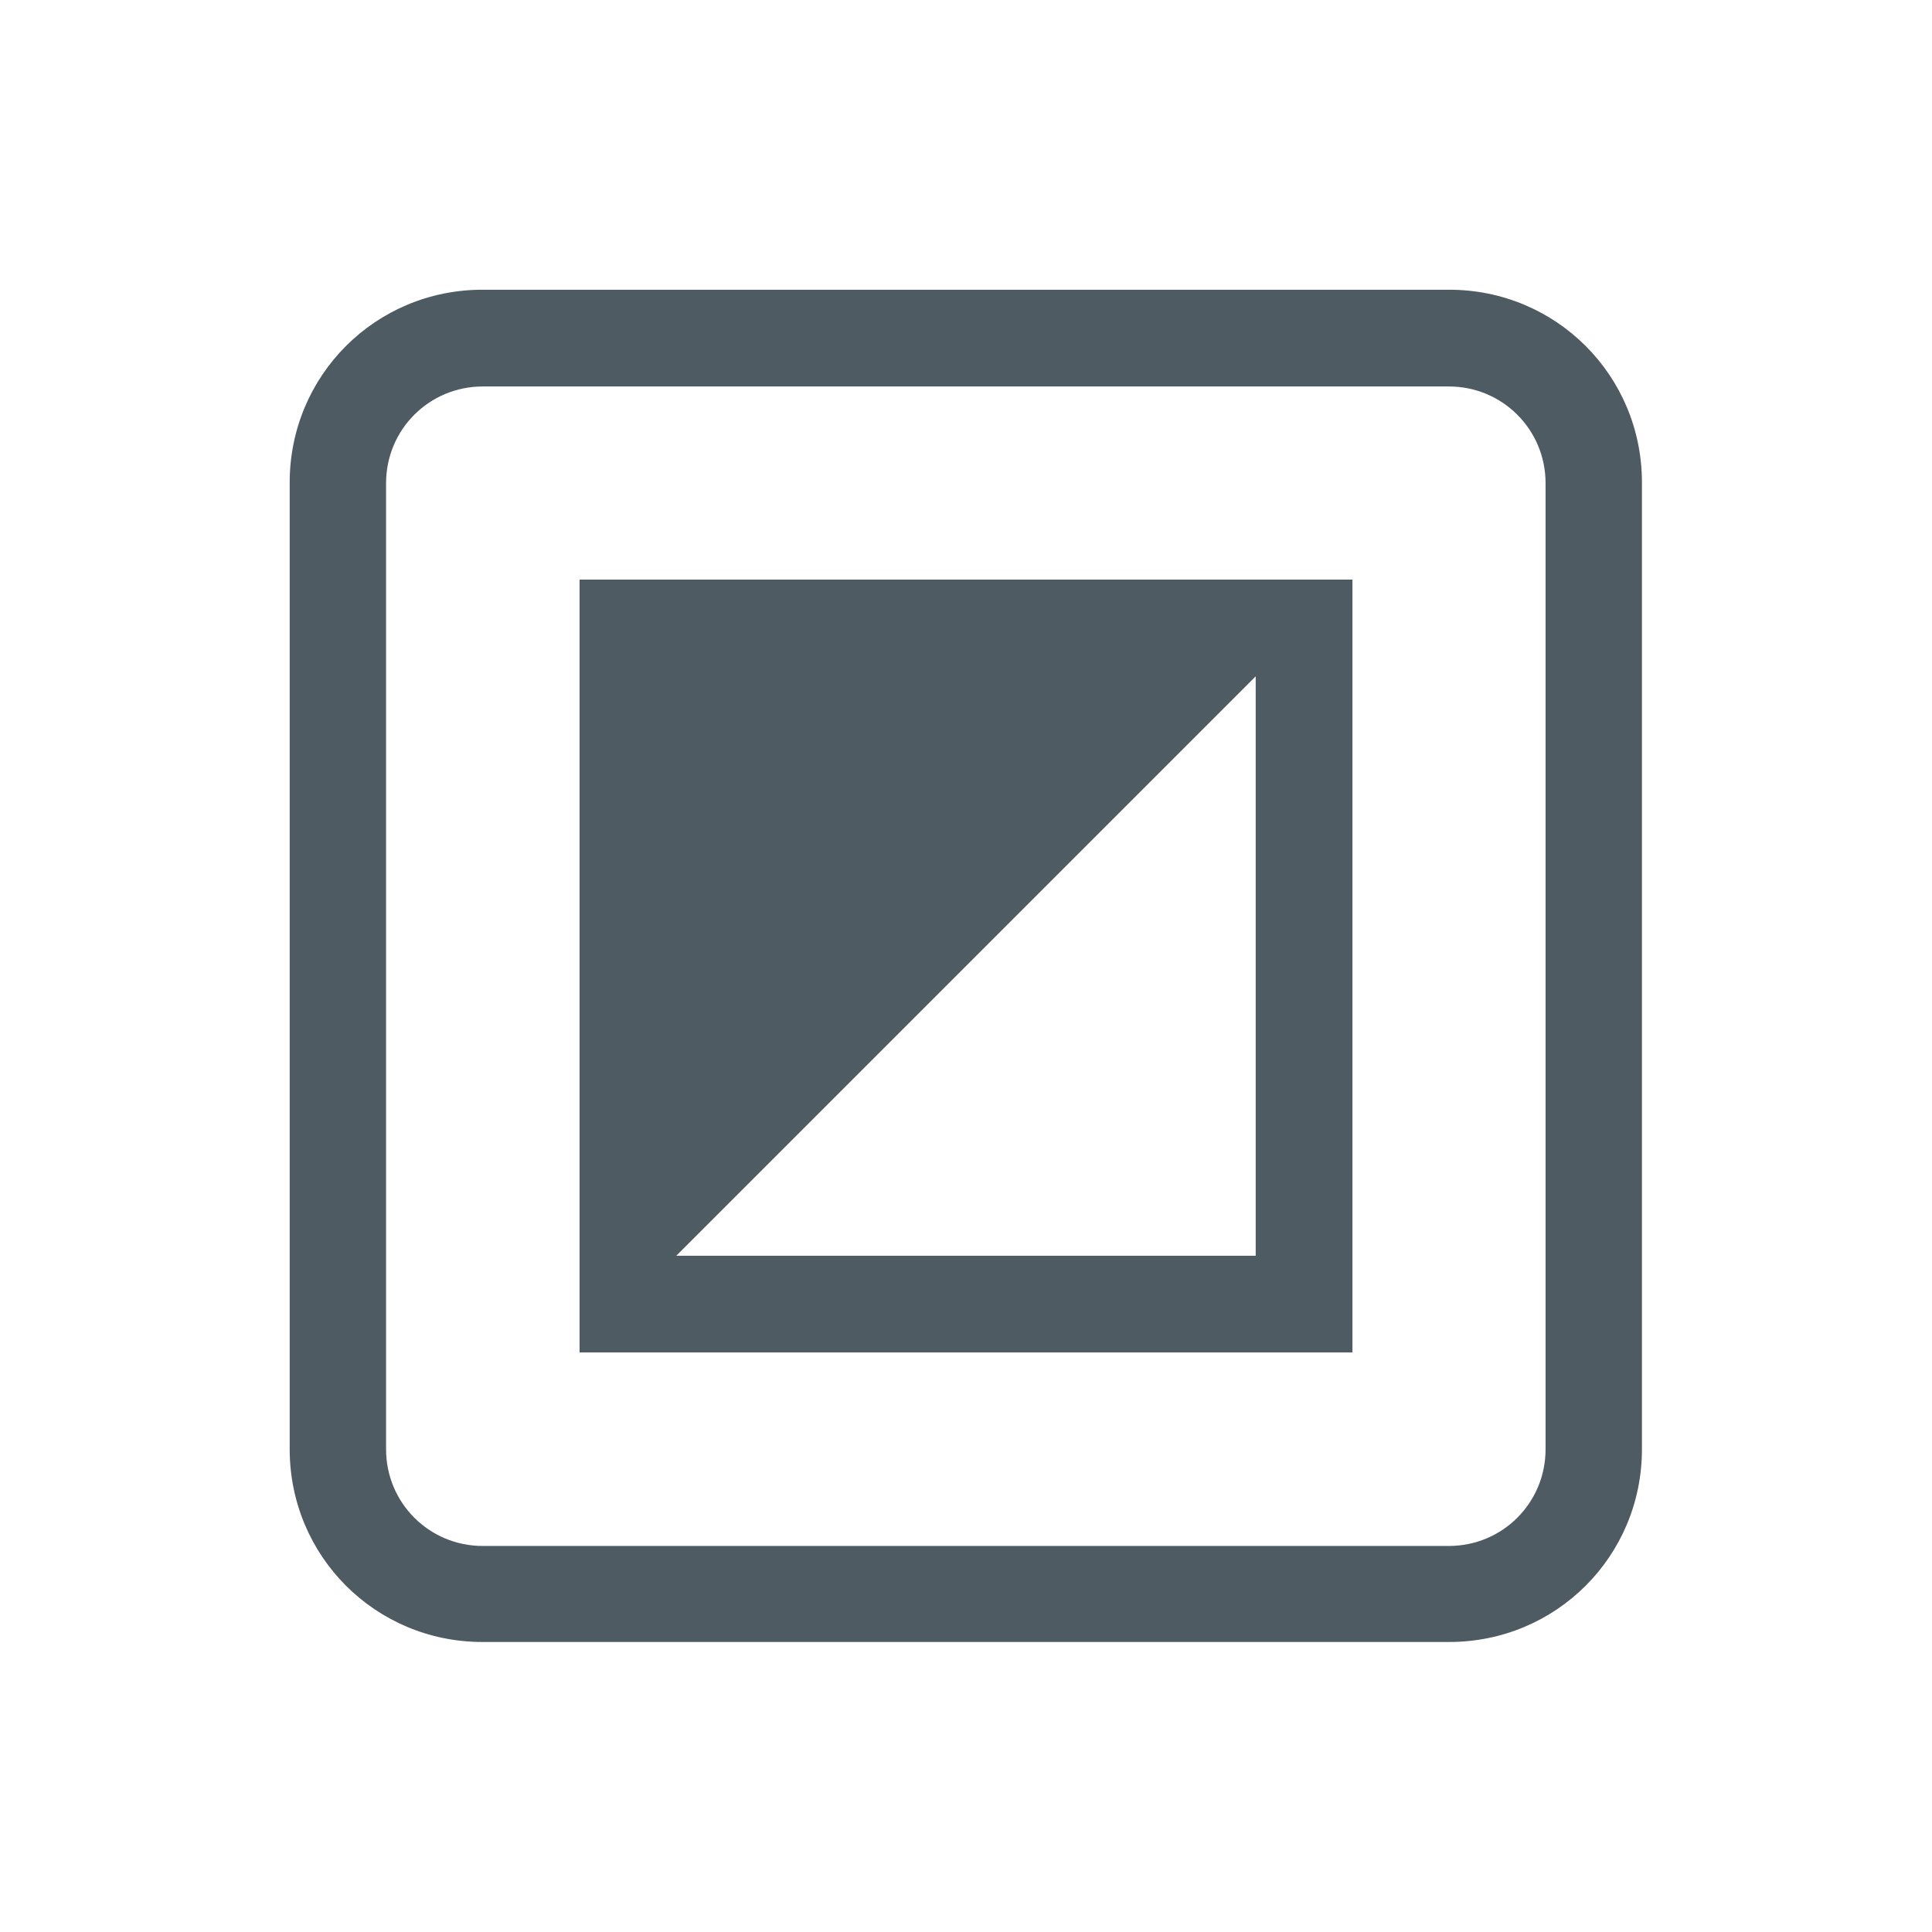
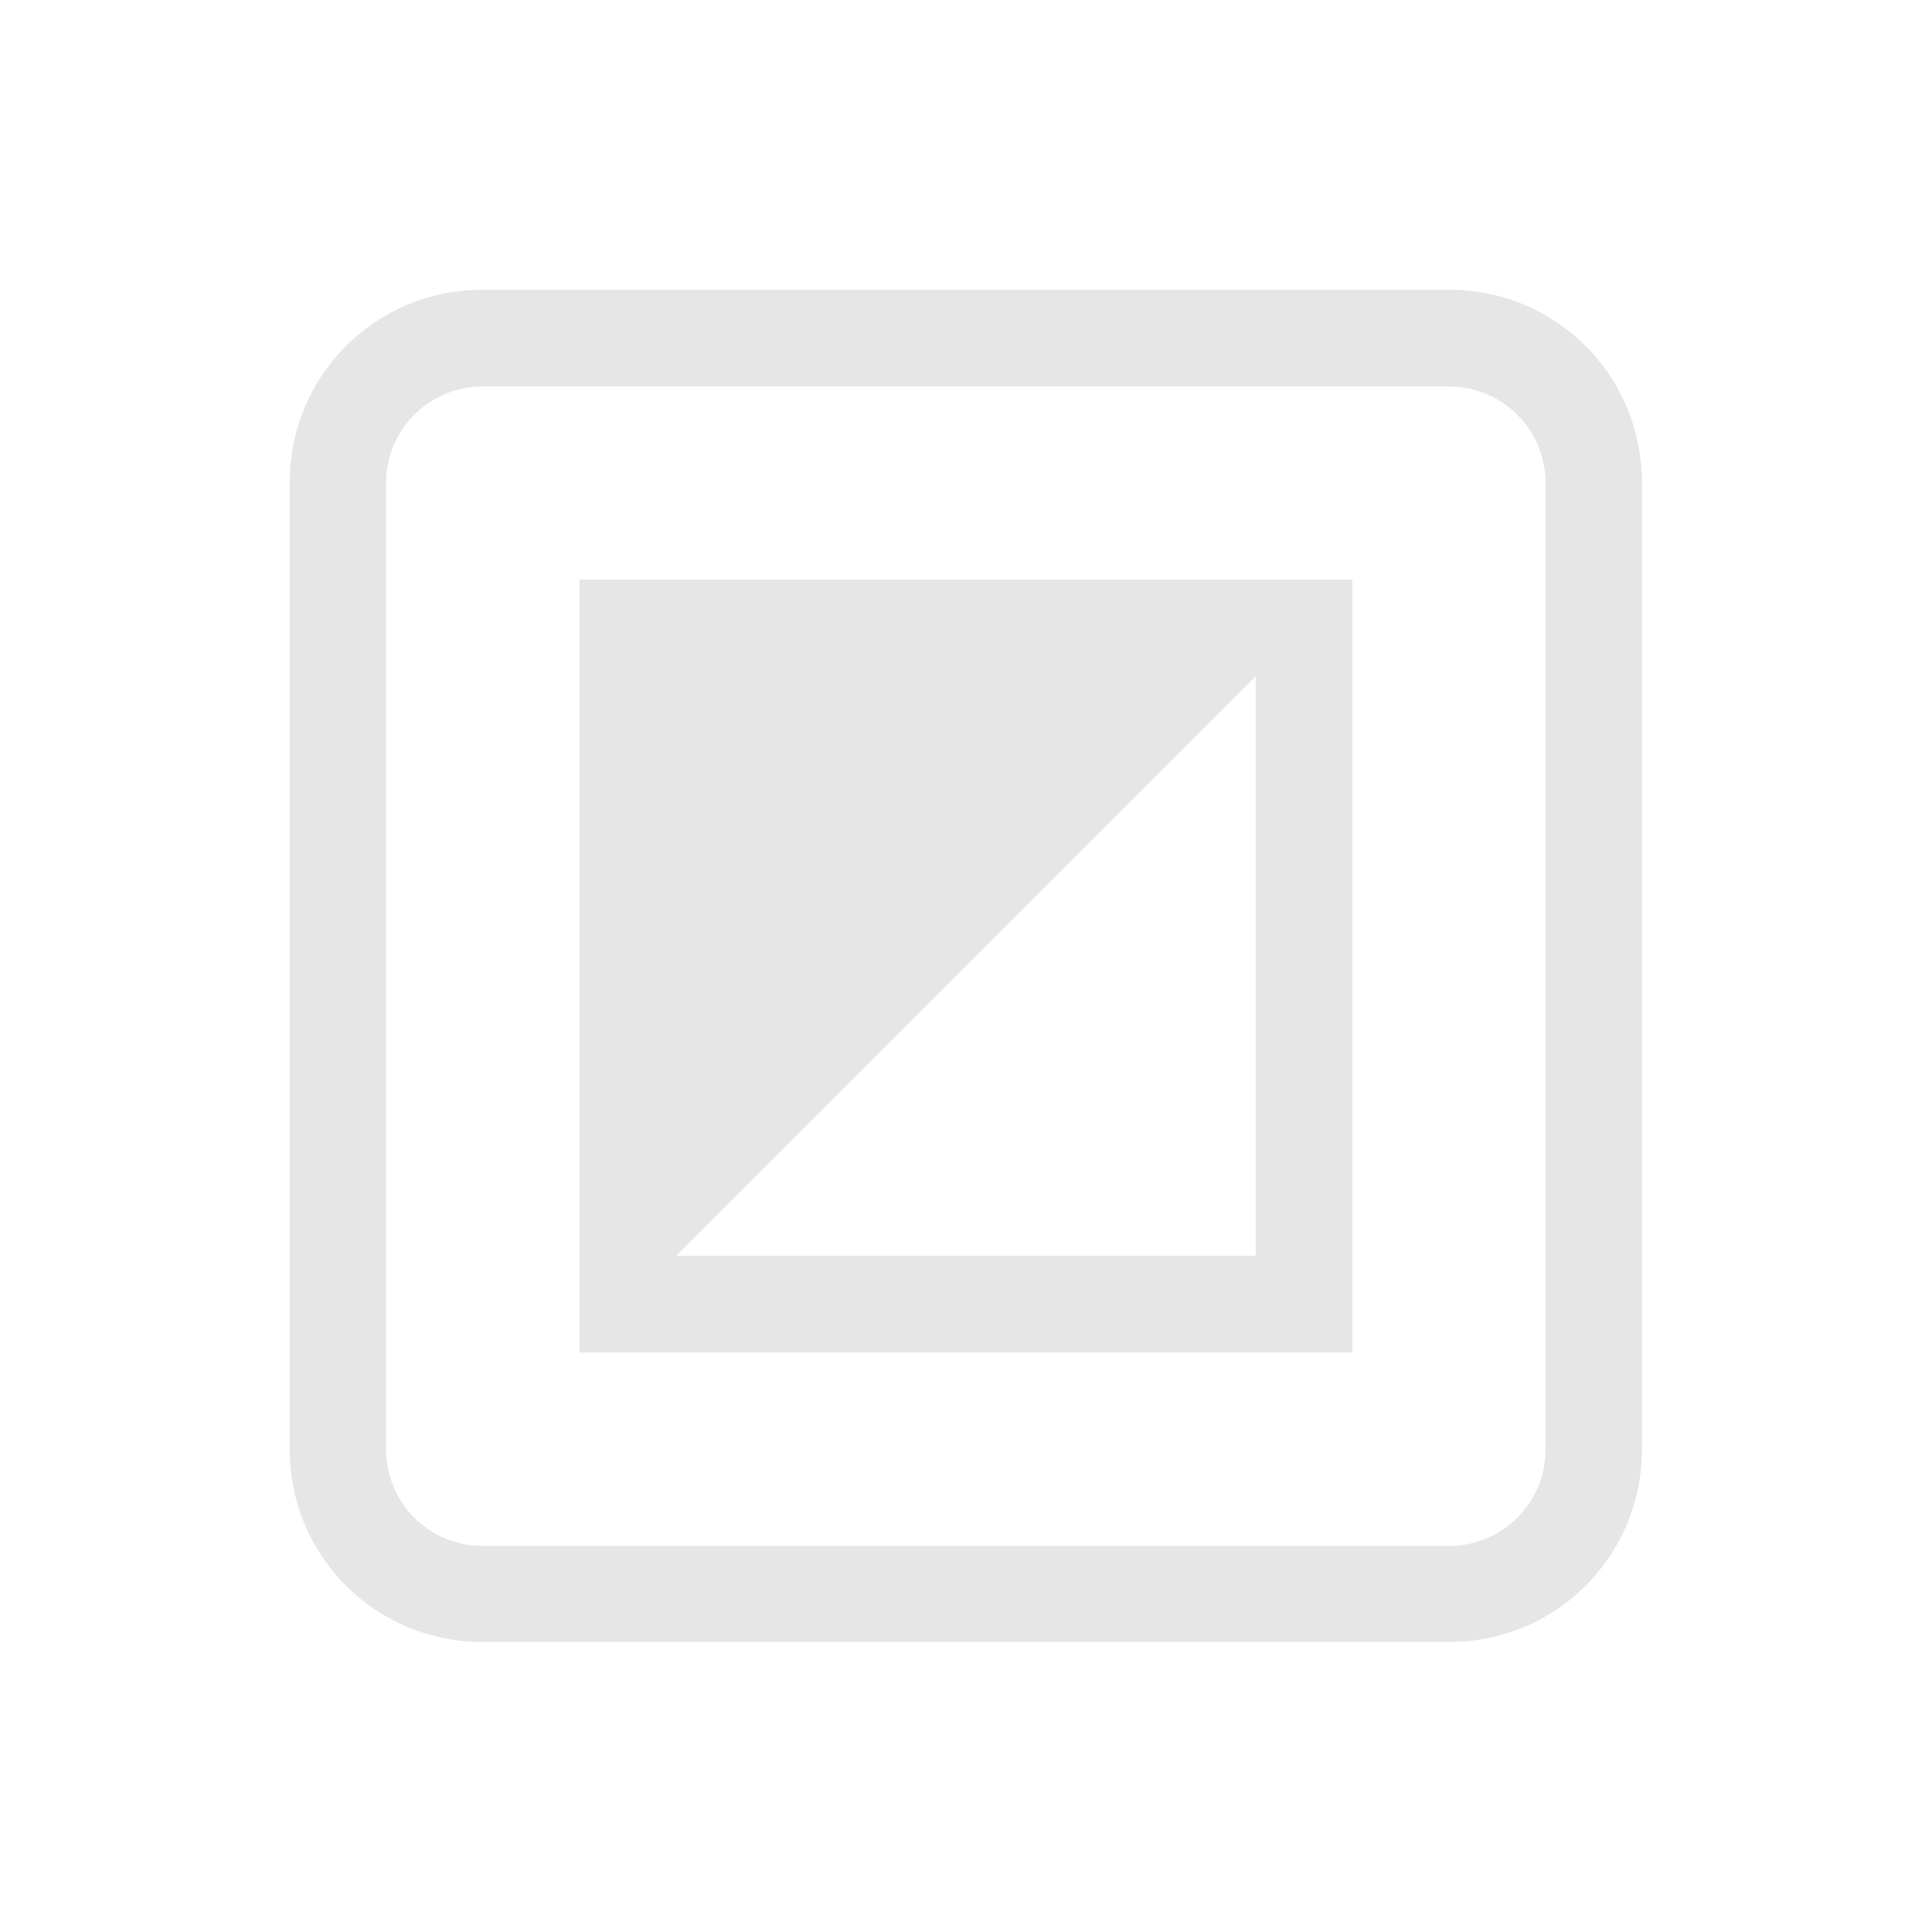
<svg xmlns="http://www.w3.org/2000/svg" width="20" height="20" viewBox="0 0 5.292 5.292" version="1.1" id="svg8">
  <defs id="defs2" />
  <g id="layer1" transform="translate(0,-291.7083)">
    <g transform="translate(47.3595,-89.69009)" id="layer1-3">
-       <path id="rect1954" d="m -46.038,382.192 c -0.293,0 -0.528,0.235 -0.528,0.528 v 2.648 c 0,0.293 0.235,0.528 0.528,0.528 h 2.648 c 0.293,0 0.528,-0.235 0.528,-0.528 v -2.648 c 0,-0.293 -0.235,-0.528 -0.528,-0.528 z m 10e-4,0.265 h 2.646 c 0.147,0 0.265,0.118 0.265,0.265 v 2.646 c 0,0.147 -0.118,0.265 -0.265,0.265 h -2.646 c -0.147,0 -0.265,-0.118 -0.265,-0.265 v -2.646 c 0,-0.147 0.118,-0.265 0.265,-0.265 z" style="opacity:1;fill:#4f5b62;fill-opacity:1;stroke:#4f5b62;stroke-width:0;stroke-linecap:square;stroke-linejoin:miter;stroke-miterlimit:4;stroke-dasharray:none;stroke-dashoffset:0;stroke-opacity:1;paint-order:stroke fill markers" />
-       <path style="opacity:1;fill:#4f5b62;fill-opacity:1;stroke:#4f5b62;stroke-width:0;stroke-linecap:square;stroke-linejoin:miter;stroke-miterlimit:4;stroke-dasharray:none;stroke-dashoffset:0;stroke-opacity:1;paint-order:stroke fill markers" d="m -45.772,382.986 v 2.117 h 2.117 v -2.117 z m 1.852,0.265 v 1.587 h -1.587 z" id="rect2118" />
+       <path id="rect1954" d="m -46.038,382.192 c -0.293,0 -0.528,0.235 -0.528,0.528 v 2.648 c 0,0.293 0.235,0.528 0.528,0.528 h 2.648 c 0.293,0 0.528,-0.235 0.528,-0.528 v -2.648 c 0,-0.293 -0.235,-0.528 -0.528,-0.528 z m 10e-4,0.265 h 2.646 c 0.147,0 0.265,0.118 0.265,0.265 v 2.646 c 0,0.147 -0.118,0.265 -0.265,0.265 h -2.646 c -0.147,0 -0.265,-0.118 -0.265,-0.265 v -2.646 c 0,-0.147 0.118,-0.265 0.265,-0.265 z" style="opacity:1;fill:#e6e6e6;fill-opacity:1;stroke:#e6e6e6;stroke-width:0;stroke-linecap:square;stroke-linejoin:miter;stroke-miterlimit:4;stroke-dasharray:none;stroke-dashoffset:0;stroke-opacity:1;paint-order:stroke fill markers" />
+       <path style="opacity:1;fill:#e6e6e6;fill-opacity:1;stroke:#e6e6e6;stroke-width:0;stroke-linecap:square;stroke-linejoin:miter;stroke-miterlimit:4;stroke-dasharray:none;stroke-dashoffset:0;stroke-opacity:1;paint-order:stroke fill markers" d="m -45.772,382.986 v 2.117 h 2.117 v -2.117 z m 1.852,0.265 v 1.587 h -1.587 z" id="rect2118" />
    </g>
    <g id="g847" transform="matrix(0.05207439,0,0,0.05207453,-0.9012516,282.412)">
      <g id="g851">
        <g id="g1059" transform="matrix(1.998622,0,0,1.998619,17.32448,-313.5231)">
          <path style="opacity:1;fill:none;fill-opacity:0.494;stroke:#ffffff00;stroke-width:0.07;stroke-linecap:round;stroke-linejoin:round;stroke-miterlimit:4;stroke-dasharray:none;stroke-dashoffset:0;stroke-opacity:1;paint-order:stroke fill markers" d="M 25.4,271.6 -8.0000008e-7,246.2 H 50.8 Z" id="path883" />
          <path id="path880" d="m 25.4,271.6 25.4,25.4 H 0 Z" style="opacity:1;fill:none;fill-opacity:0.494;stroke:#ffffff00;stroke-width:0.07;stroke-linecap:round;stroke-linejoin:round;stroke-miterlimit:4;stroke-dasharray:none;stroke-dashoffset:0;stroke-opacity:1;paint-order:stroke fill markers" />
          <rect ry="5.053" y="253.849" x="7.649" height="35.529" width="35.529" id="rect870" style="opacity:1;fill:none;fill-opacity:0.494;stroke:#ffffff00;stroke-width:0.062;stroke-linecap:round;stroke-linejoin:round;stroke-miterlimit:4;stroke-dasharray:none;stroke-dashoffset:0;stroke-opacity:1;paint-order:stroke fill markers" />
          <circle r="25.397" cy="271.6" cx="25.4" id="path872" style="opacity:1;fill:none;fill-opacity:0.494;stroke:#ffffff00;stroke-width:0.076;stroke-linecap:round;stroke-linejoin:round;stroke-miterlimit:4;stroke-dasharray:none;stroke-dashoffset:0;stroke-opacity:1;paint-order:stroke fill markers" />
          <circle transform="rotate(-45)" cx="-174.09" cy="210.011" r="12.656" id="path876" style="opacity:1;fill:none;fill-opacity:0.494;stroke:#ffffff00;stroke-width:0.074;stroke-linecap:round;stroke-linejoin:round;stroke-miterlimit:4;stroke-dasharray:none;stroke-dashoffset:0;stroke-opacity:1;paint-order:stroke fill markers" />
          <path id="path904" d="m 25.4,271.6 -25.4,25.4 v -50.8 z" style="opacity:1;fill:none;fill-opacity:0.494;stroke:#ffffff00;stroke-width:0.07;stroke-linecap:round;stroke-linejoin:round;stroke-miterlimit:4;stroke-dasharray:none;stroke-dashoffset:0;stroke-opacity:1;paint-order:stroke fill markers" />
          <path style="opacity:1;fill:none;fill-opacity:0.494;stroke:#ffffff00;stroke-width:0.07;stroke-linecap:round;stroke-linejoin:round;stroke-miterlimit:4;stroke-dasharray:none;stroke-dashoffset:0;stroke-opacity:1;paint-order:stroke fill markers" d="m 25.4,271.6 25.4,-25.4 v 50.8 z" id="path906" />
          <rect ry="5.051" y="256.393" x="2.566" height="30.44" width="45.694" id="rect837" style="opacity:1;fill:none;fill-opacity:0.494;stroke:#ffffff00;stroke-width:0.066;stroke-linecap:round;stroke-linejoin:round;stroke-miterlimit:4;stroke-dasharray:none;stroke-dashoffset:0;stroke-opacity:1;paint-order:stroke fill markers" />
          <rect style="opacity:1;fill:none;fill-opacity:0.494;stroke:#ffffff00;stroke-width:0.066;stroke-linecap:round;stroke-linejoin:round;stroke-miterlimit:4;stroke-dasharray:none;stroke-dashoffset:0;stroke-opacity:1;paint-order:stroke fill markers" id="rect831" width="45.694" height="30.441" x="248.766" y="-40.633" ry="5.051" transform="rotate(90)" />
        </g>
      </g>
    </g>
    <path style="opacity:1;fill:#ffc107;fill-opacity:1;stroke:none;stroke-width:0.386;stroke-miterlimit:4;stroke-dasharray:none;stroke-opacity:1" d="m 50.206,401.677 c 110.217,0.713 55.109,0.356 0,0 z" id="rect997" />
  </g>
</svg>
